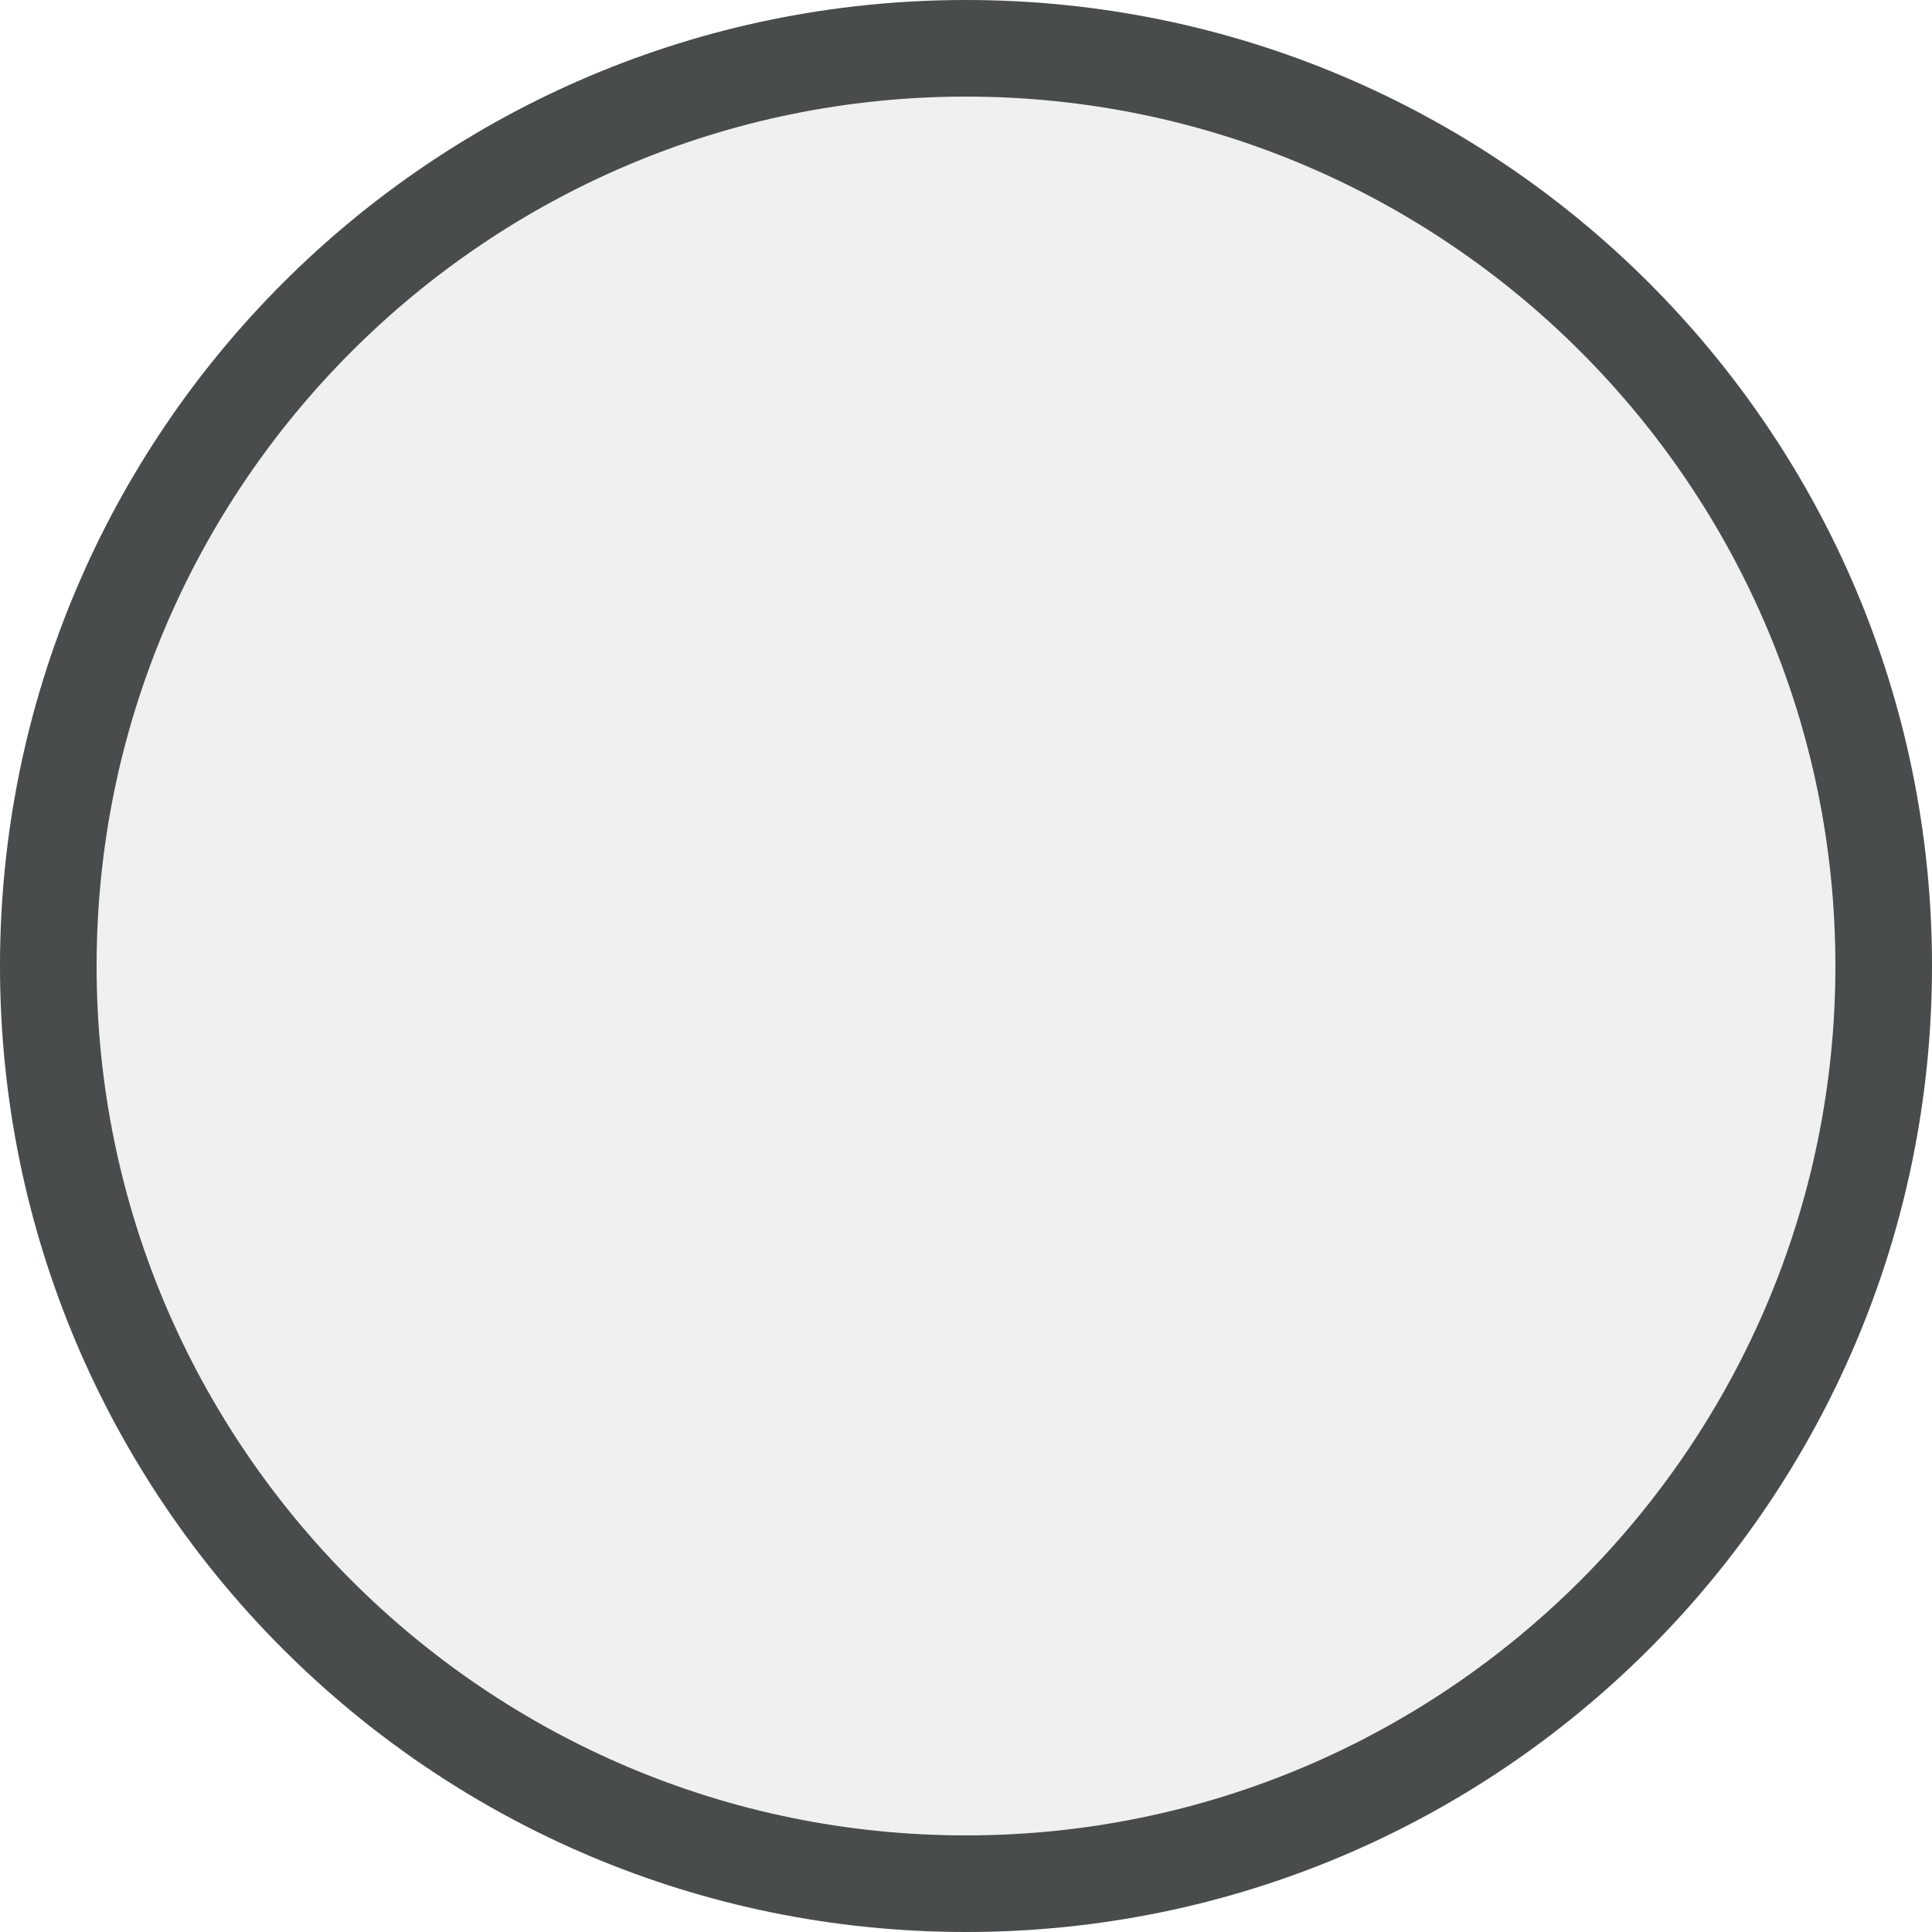
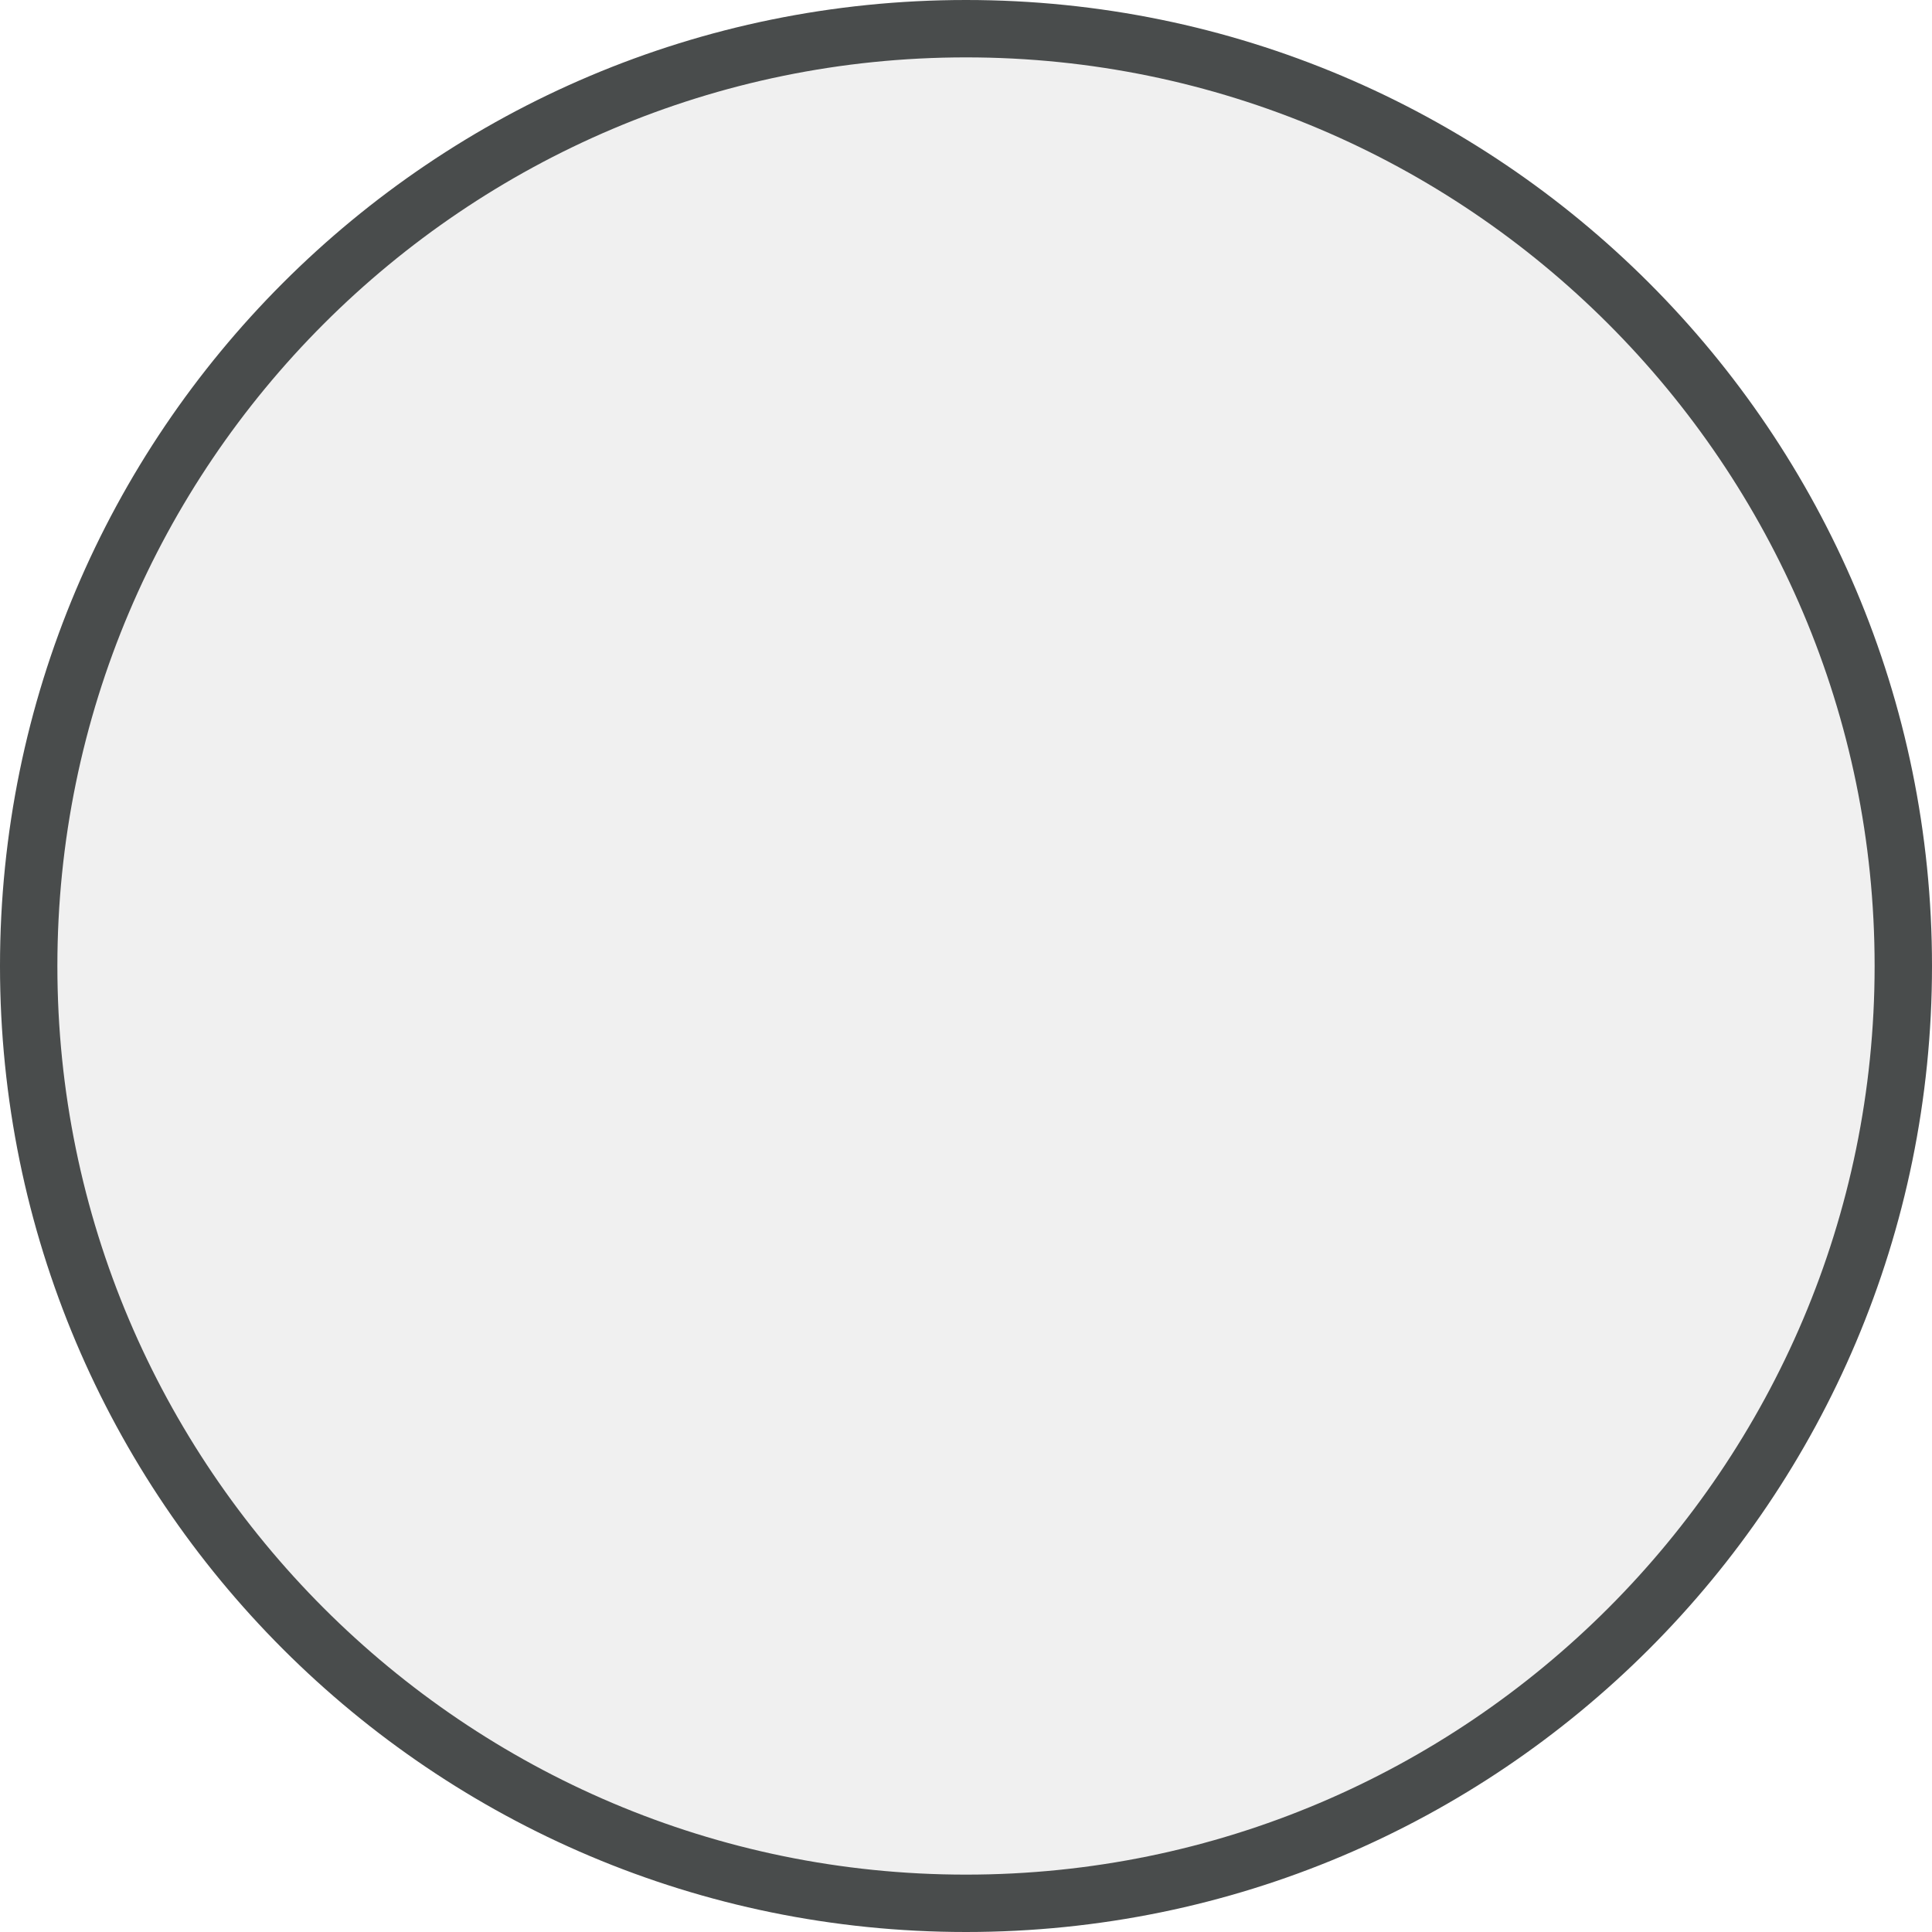
<svg xmlns="http://www.w3.org/2000/svg" version="1.1" id="Layer_1" x="0px" y="0px" width="40px" height="40px" viewBox="0 0 40 40" enable-background="new 0 0 40 40" xml:space="preserve">
  <g>
-     <path fill="#FFFFFF" d="M0,0v40h40V0H0z M20,39.5C9.231,39.5,0.5,30.77,0.5,20C0.5,9.231,9.231,0.5,20,0.5S39.5,9.231,39.5,20   C39.5,30.77,30.769,39.5,20,39.5z" />
+     <path fill="#FFFFFF" d="M0,0v40h40V0H0z M20,39.5C9.231,39.5,0.5,30.77,0.5,20C0.5,9.231,9.231,0.5,20,0.5   c10.77,0,19.5,8.731,19.5,19.5C39.5,30.77,30.77,39.5,20,39.5z" />
    <g>
-       <path fill="#494C4C" d="M20,2c9.925,0,18,8.075,18,18s-8.075,18-18,18S2,29.925,2,20S10.075,2,20,2 M20,0C8.954,0,0,8.954,0,20    s8.954,20,20,20s20-8.954,20-20S31.046,0,20,0L20,0z" />
+       <path fill="#494C4C" d="M20,1.188c10.373,0,18.812,8.439,18.812,18.812S30.373,38.812,20,38.812S1.188,30.373,1.188,20    S9.627,1.188,20,1.188 M20,0C8.954,0,0,8.954,0,20s8.954,20,20,20s20-8.954,20-20S31.046,0,20,0L20,0z" />
    </g>
  </g>
</svg>
